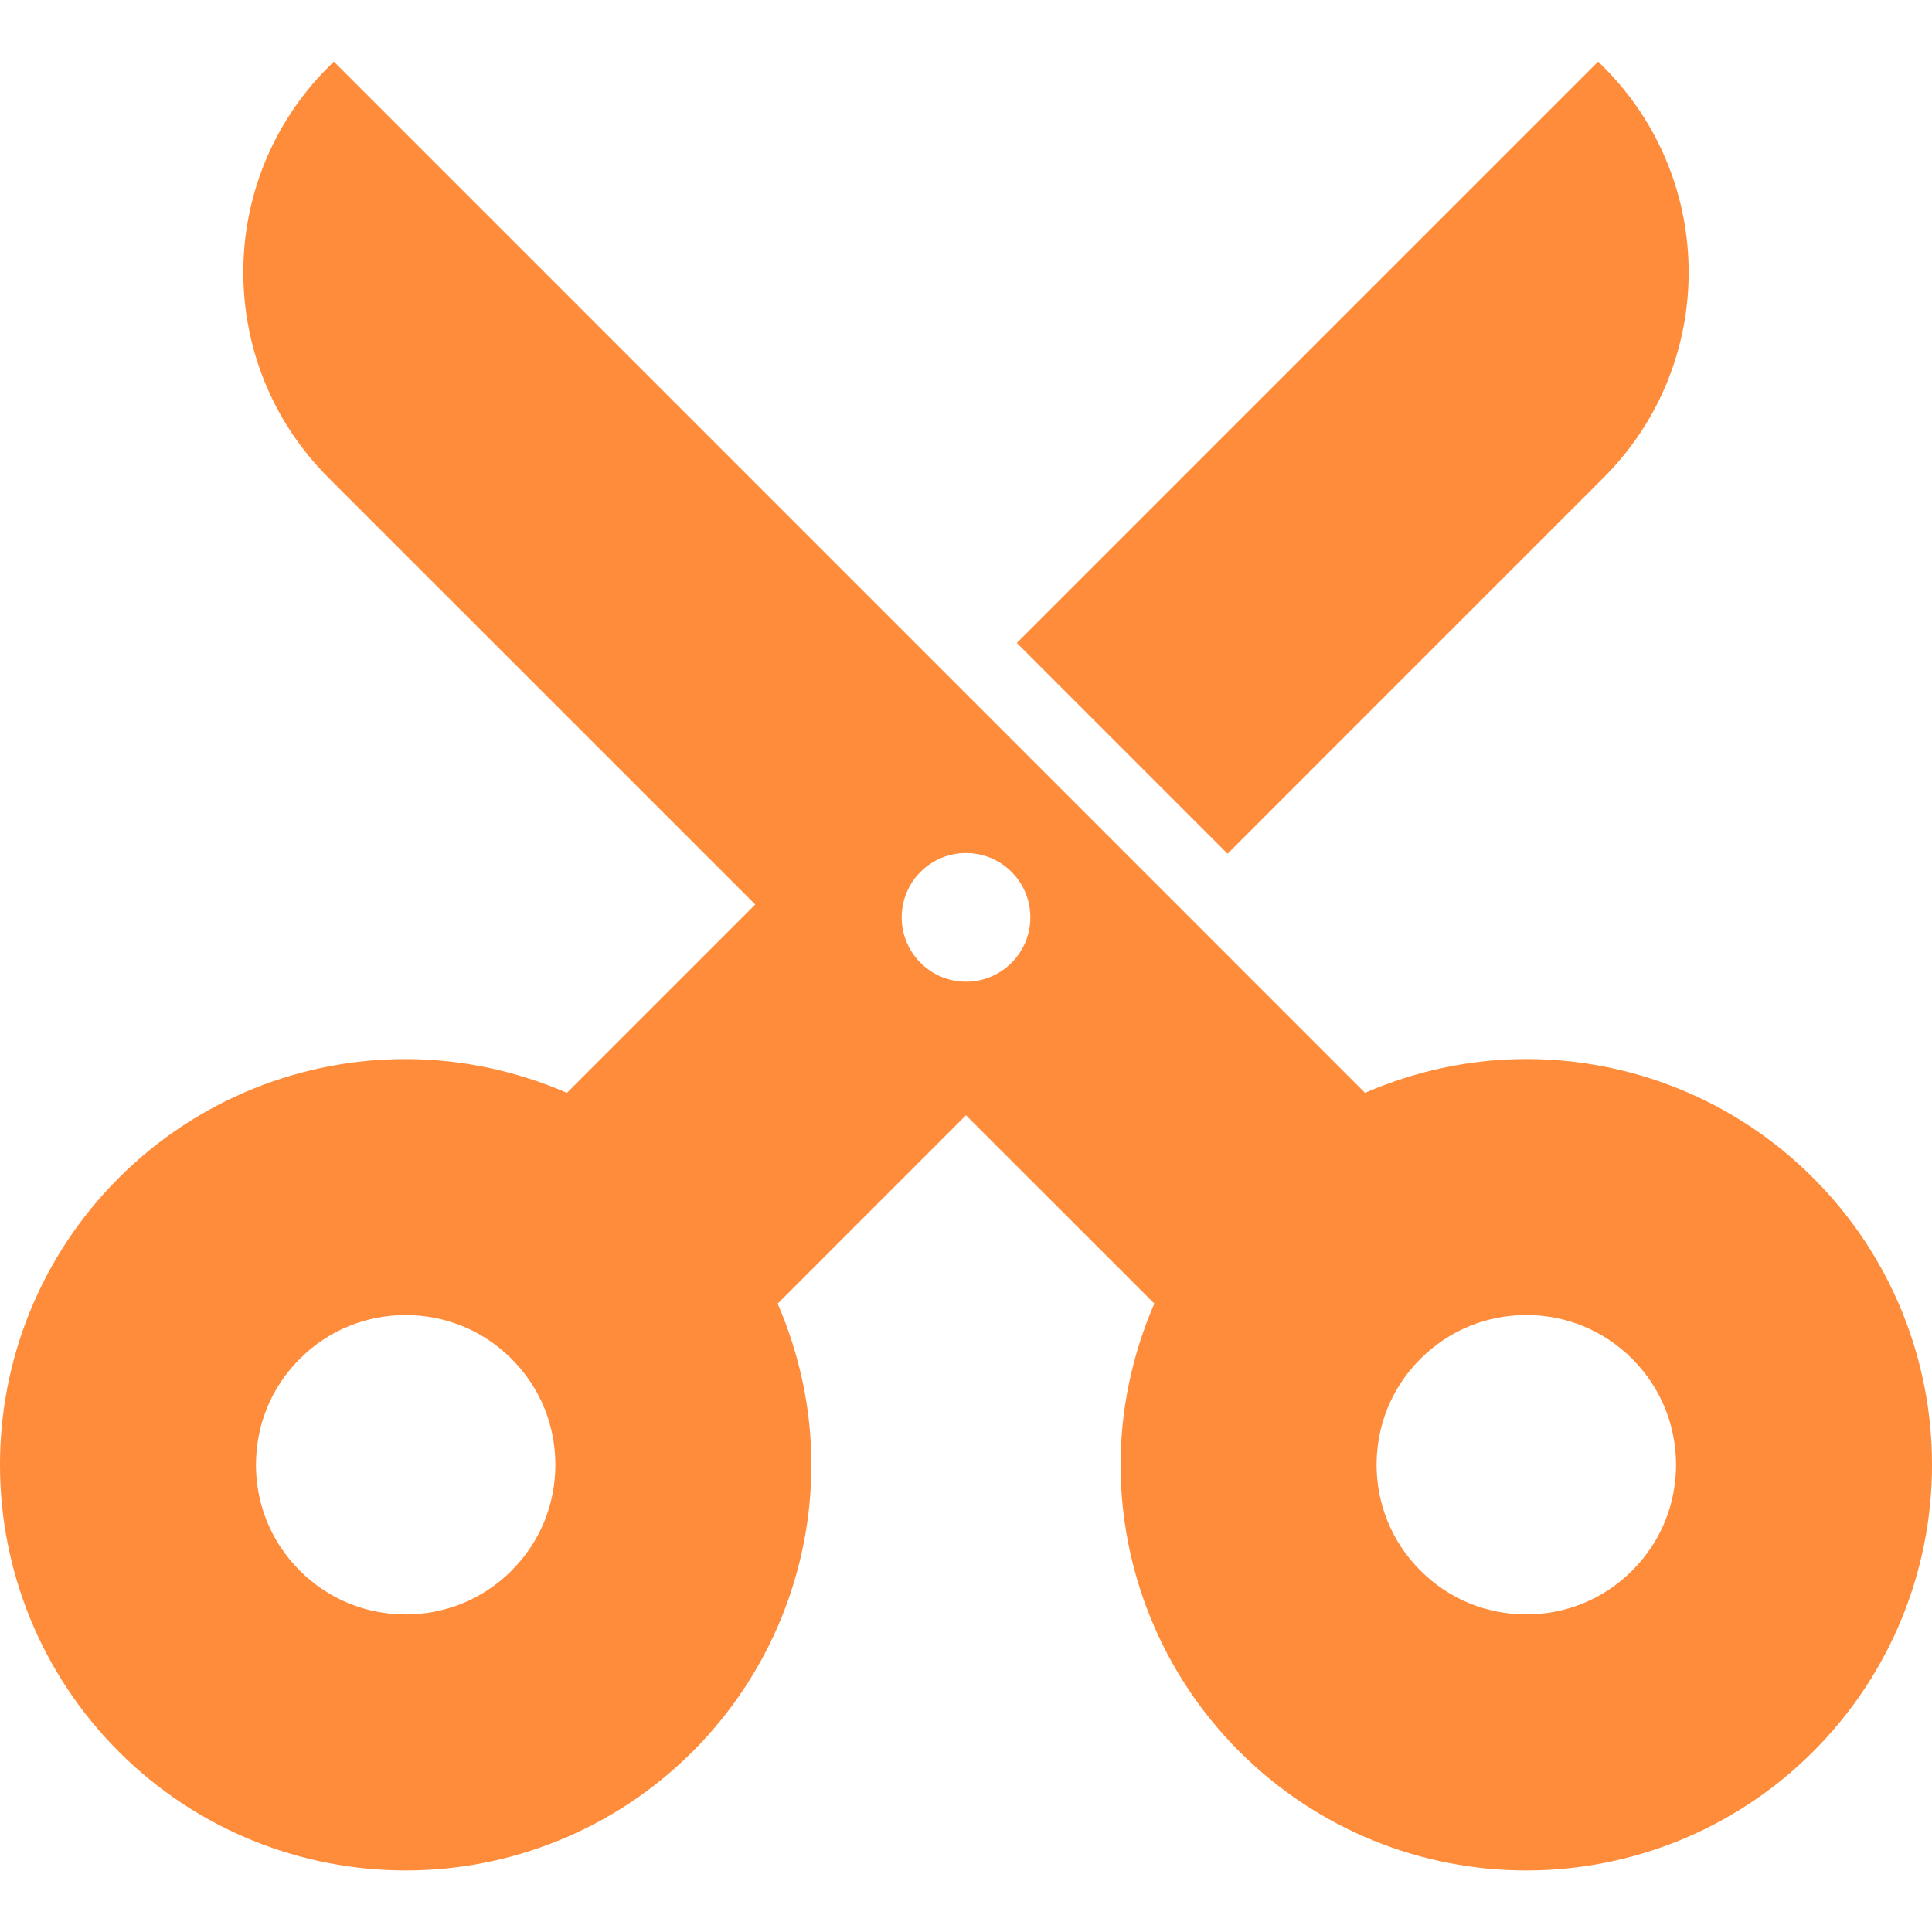
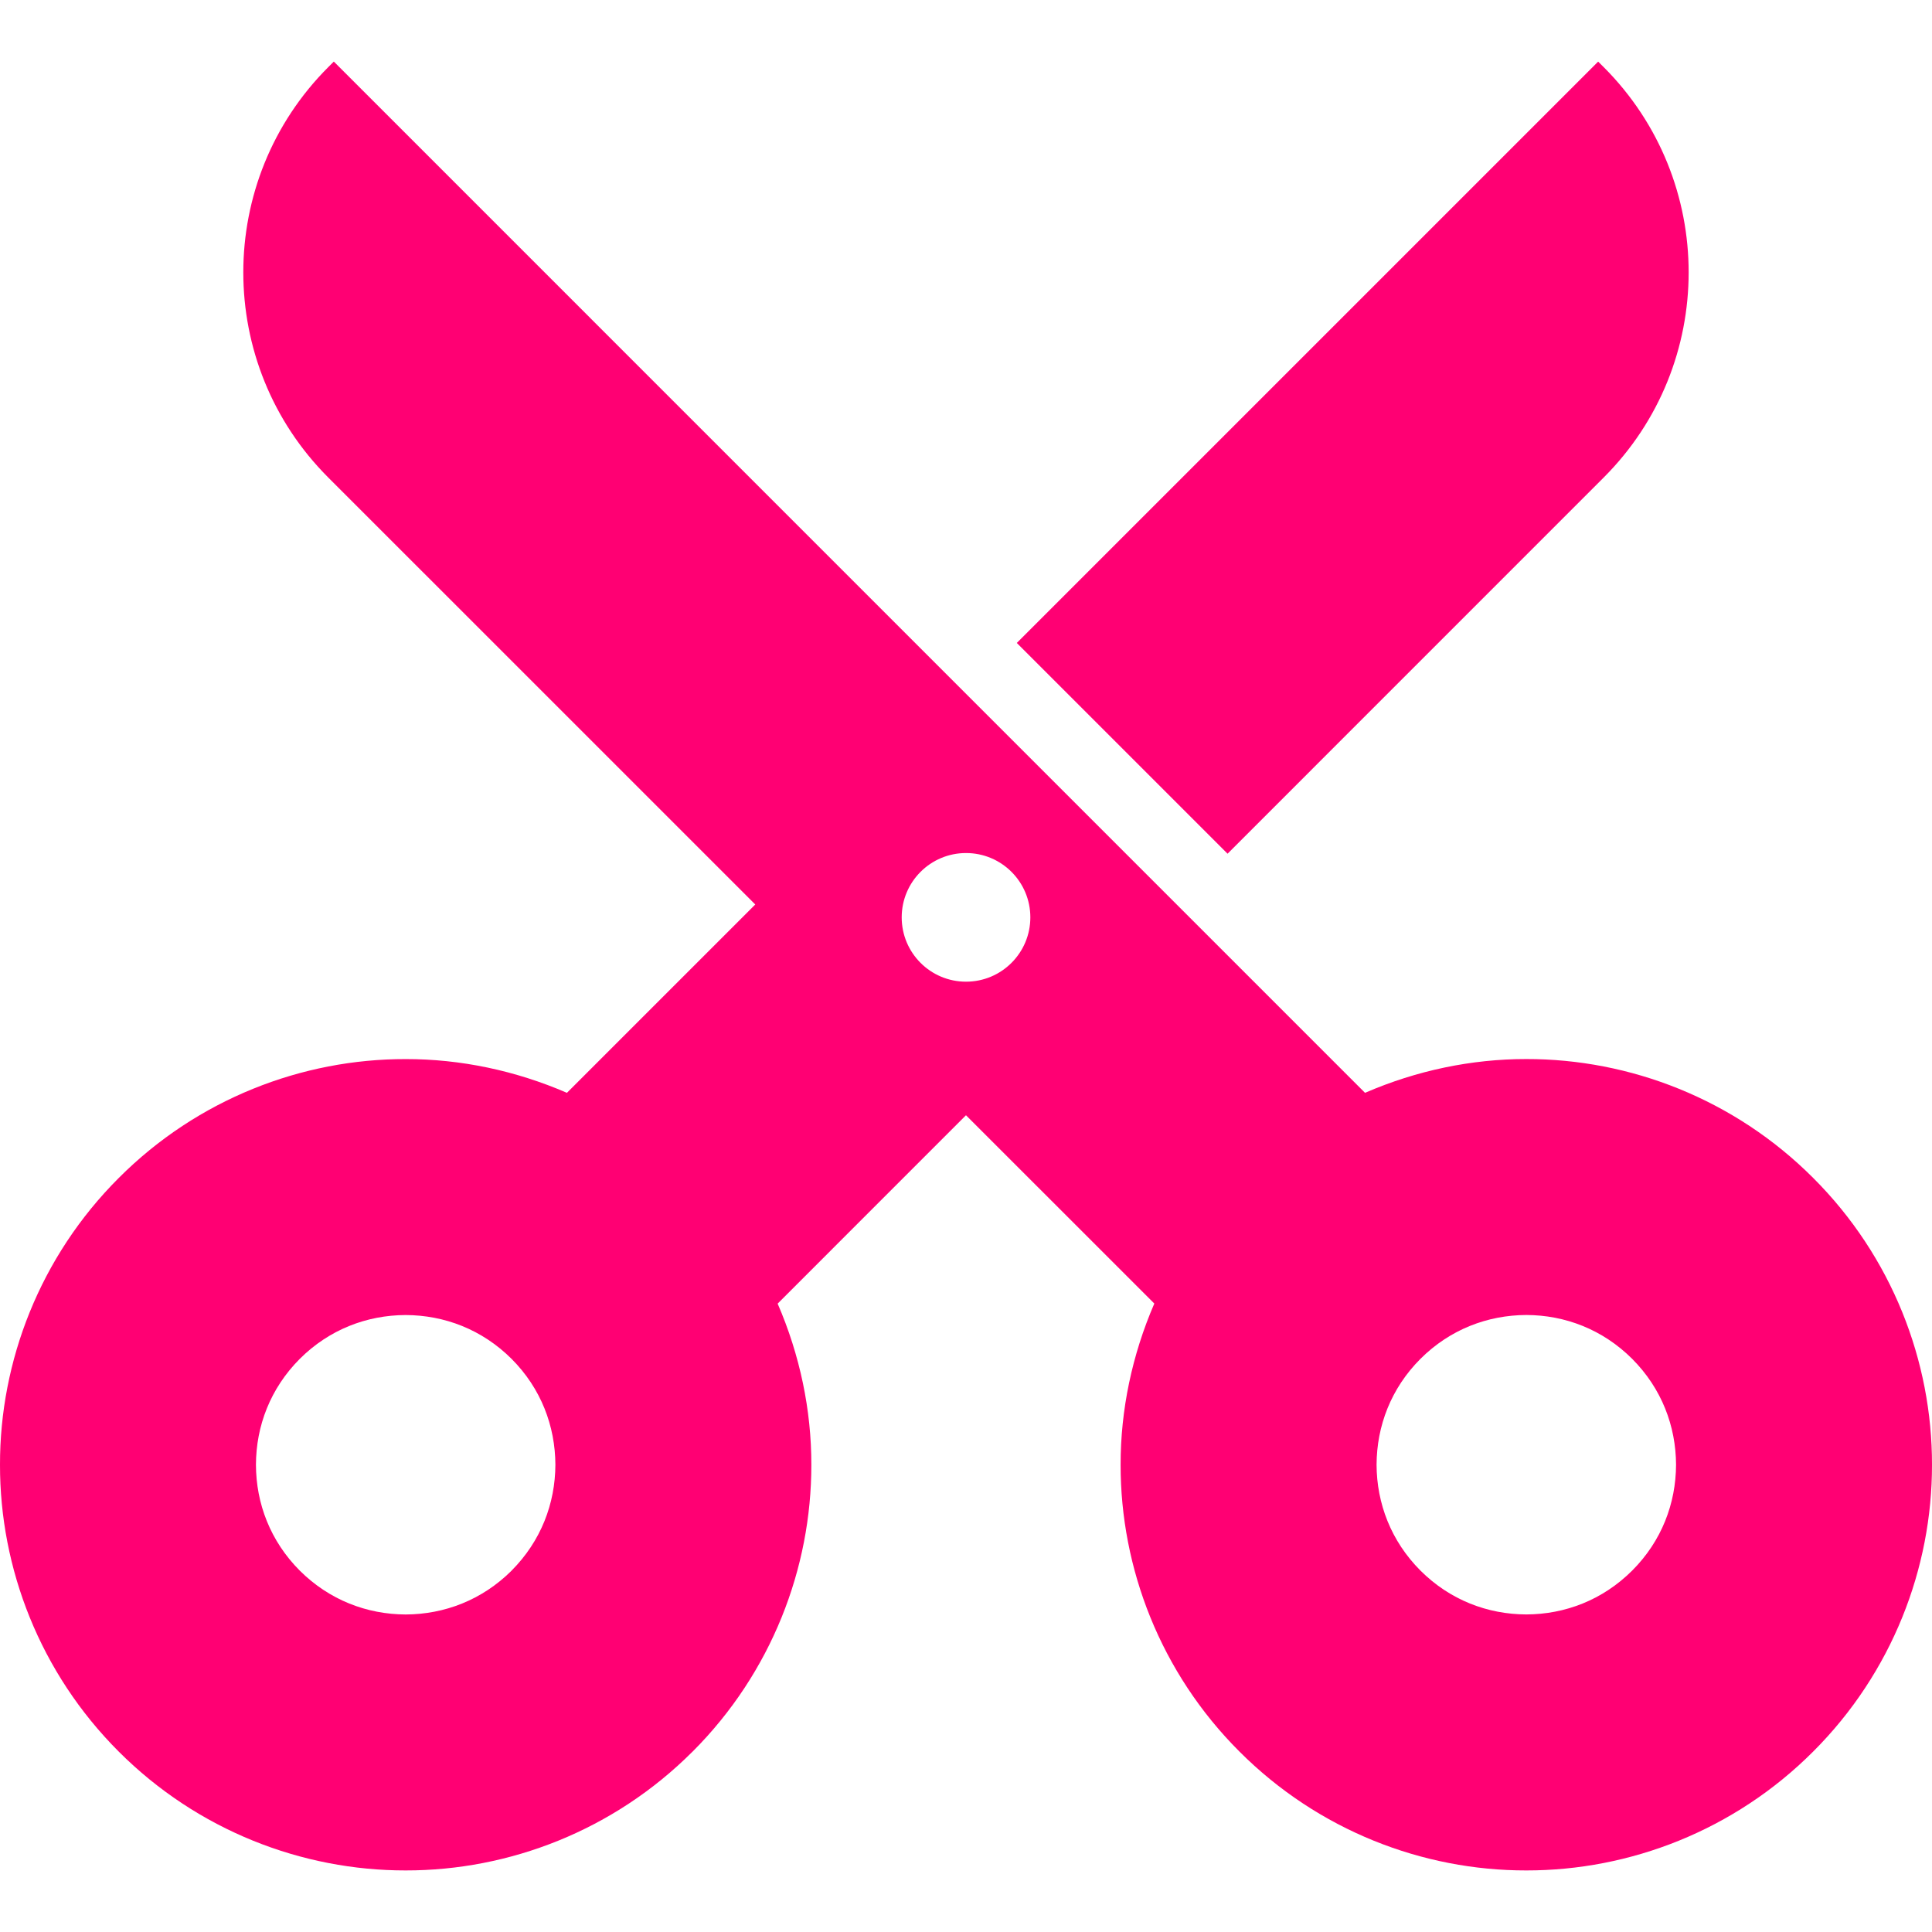
<svg xmlns="http://www.w3.org/2000/svg" height="800" width="800" version="1.1" id="_x32_" viewBox="0 0 512 512" xml:space="preserve">
-   <style type="text/css">.st0{fill:#ff8c3a;}</style>
+   <style type="text/css">.st0{fill:#ff0073;}</style>
  <g>
    <path class="st0" d="M424.994 126.551c30.029-30.029 30.018-78.738 0-108.766l-1.468-1.457L269.463 170.391l55.852 55.851L424.994 126.551z" />
    <path class="st0" d="M480.503 312.156c-20.898-20.932-48.609-31.531-76.01-31.498-14.518-.011-29.101 3.036-42.747 8.954L88.464 16.317l-1.469 1.469c-30.018 30.028-30.028 78.736 0 108.766L200.155 239.7l-49.912 49.911c-13.645-5.906-28.218-8.965-42.735-8.942-27.402-.044-55.123 10.554-76.021 31.487C10.554 333.054-.044 360.775 0 388.177c-.044 27.39 10.554 55.112 31.476 76.021 20.92 20.931 48.641 31.519 76.032 31.485 27.412.034 55.112-10.564 76.01-31.475l.021-.01c20.911-20.91 31.509-48.62 31.475-76.021.023-14.506-3.035-29.08-8.931-42.703l49.911-49.922 49.912 49.901c-5.896 13.634-8.954 28.207-8.932 42.725-.033 27.401 10.566 55.112 31.498 76.01 20.898 20.921 48.598 31.53 76.01 31.496 27.401.034 55.111-10.564 76.021-31.496 20.932-20.898 31.531-48.62 31.497-76.01C512.034 360.765 501.436 333.054 480.503 312.156zM135.582 416.229c-7.839 7.805-17.808 11.581-28.075 11.625-10.278-.044-20.226-3.82-28.064-11.625-7.805-7.828-11.581-17.785-11.614-28.052.033-10.278 3.809-20.226 11.614-28.064 7.828-7.805 17.786-11.581 28.064-11.614 10.277.044 20.224 3.809 28.064 11.614 7.805 7.828 11.569 17.786 11.613 28.064-.044 10.267-3.808 20.224-11.624 28.063L135.582 416.229zM256.006 260.156c-9.417 0-17.046-7.628-17.046-17.045 0-9.417 7.629-17.046 17.046-17.046 9.417 0 17.046 7.628 17.046 17.046C273.051 252.528 265.423 260.156 256.006 260.156zM432.546 416.217c-7.838 7.816-17.796 11.592-28.063 11.626-10.256-.034-20.214-3.81-28.053-11.626-7.805-7.828-11.581-17.796-11.625-28.041.044-10.278 3.808-20.226 11.625-28.064 7.839-7.816 17.786-11.581 28.064-11.625 10.256.034 20.214 3.808 28.052 11.625 7.805 7.839 11.581 17.797 11.625 28.064C444.126 398.444 440.362 408.39 432.546 416.217z" />
  </g>
</svg>
